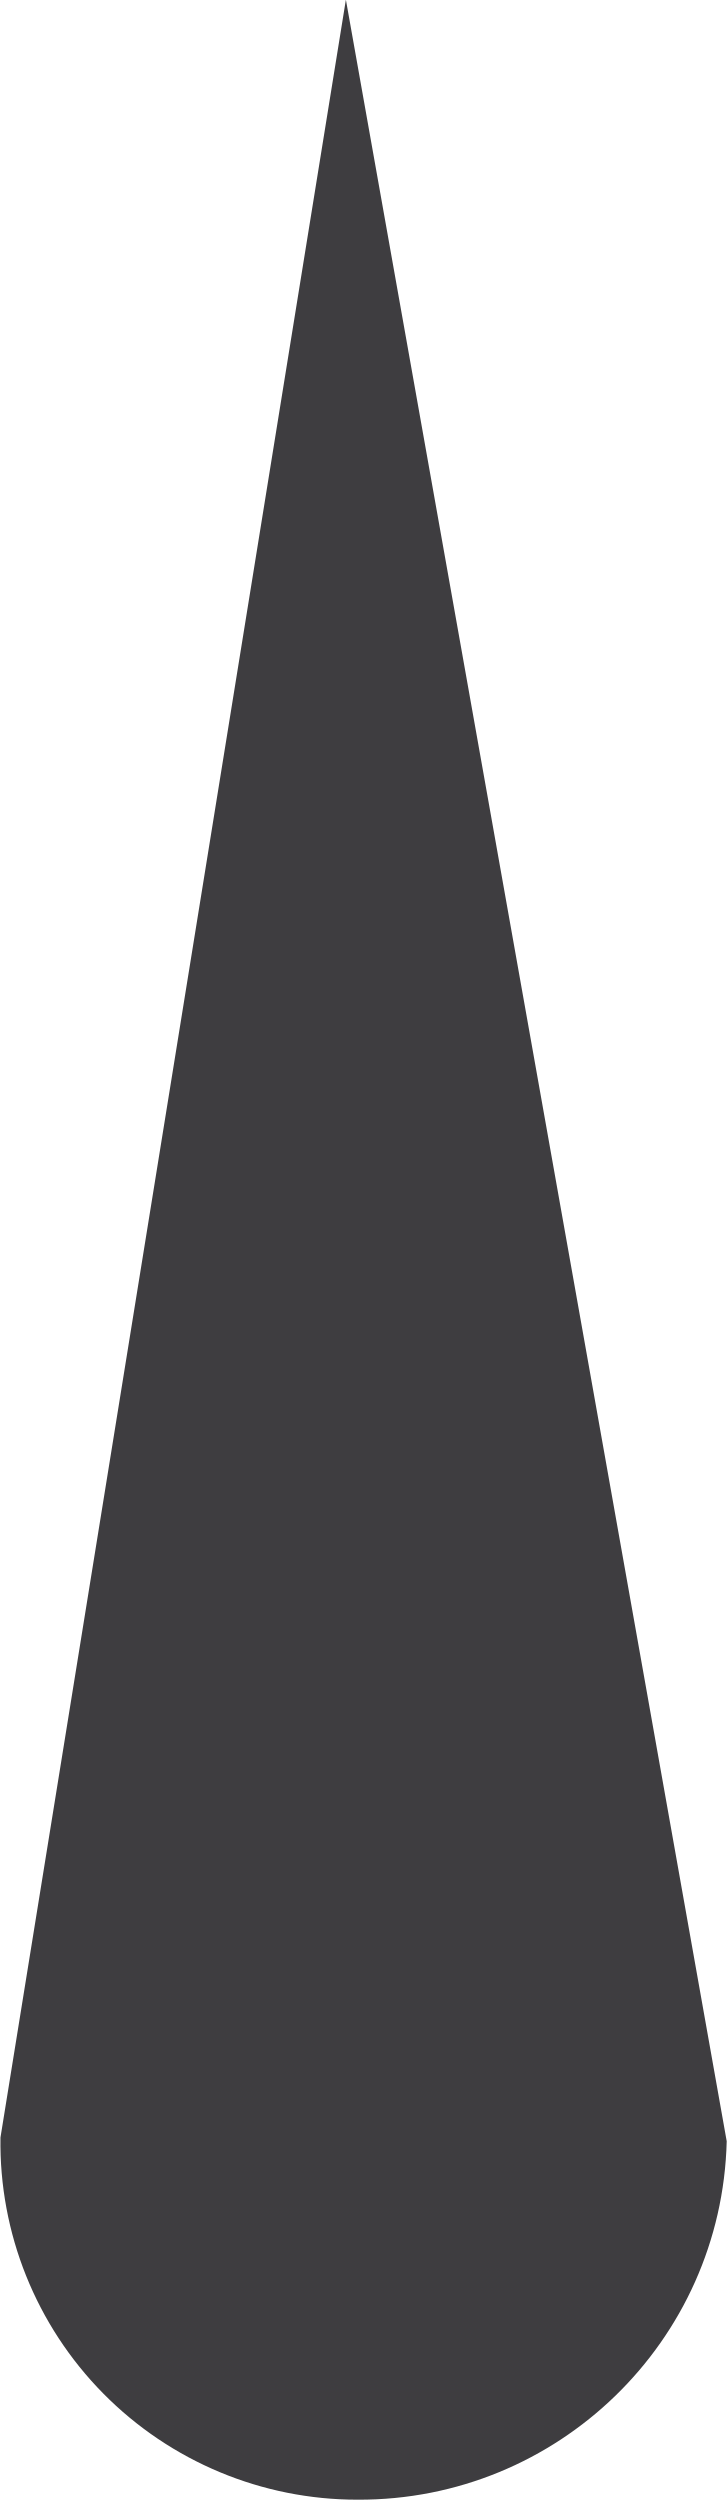
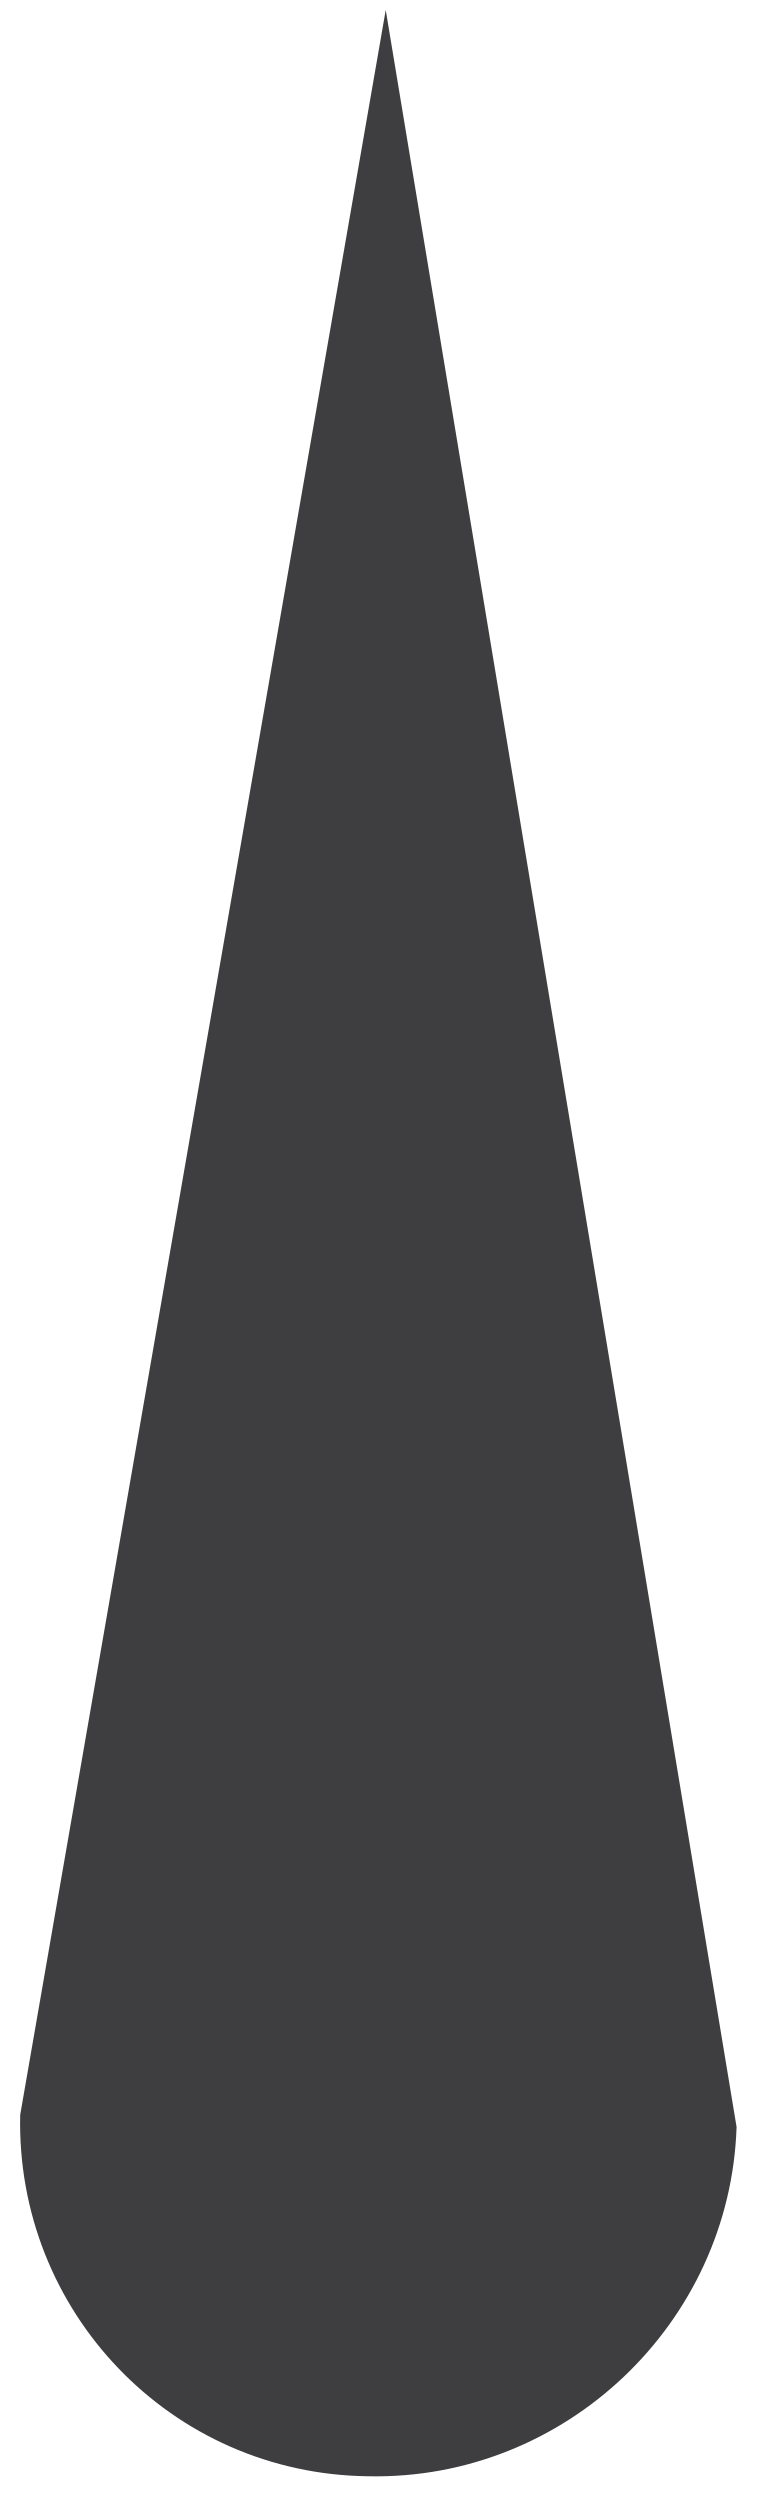
- <svg xmlns="http://www.w3.org/2000/svg" width="18.625" height="64.125" viewBox="0 0 18.625 64.125">
-   <defs>
-     <style>
-       .cls-1 {
-         fill: #3e3d40;
-         fill-rule: evenodd;
-       }
-     </style>
-   </defs>
-   <path class="cls-1" d="M328.706,739.648a9.152,9.152,0,0,1-9.163-9.29l8.86-54.835,9.768,54.931h0a9.428,9.428,0,0,1-9.465,9.194h0Z" transform="translate(-319.531 -675.531)" />
+ <svg xmlns="http://www.w3.org/2000/svg" width="20px" height="65px">
+   <path fill-rule="evenodd" fill="rgb(62, 61, 64)" d="M9.580,64.383 C4.443,64.329 0.410,60.096 0.525,54.987 L10.029,0.259 L19.151,55.301 L19.151,55.301 C18.984,60.399 14.697,64.487 9.580,64.383 L9.580,64.383 Z" />
</svg>
